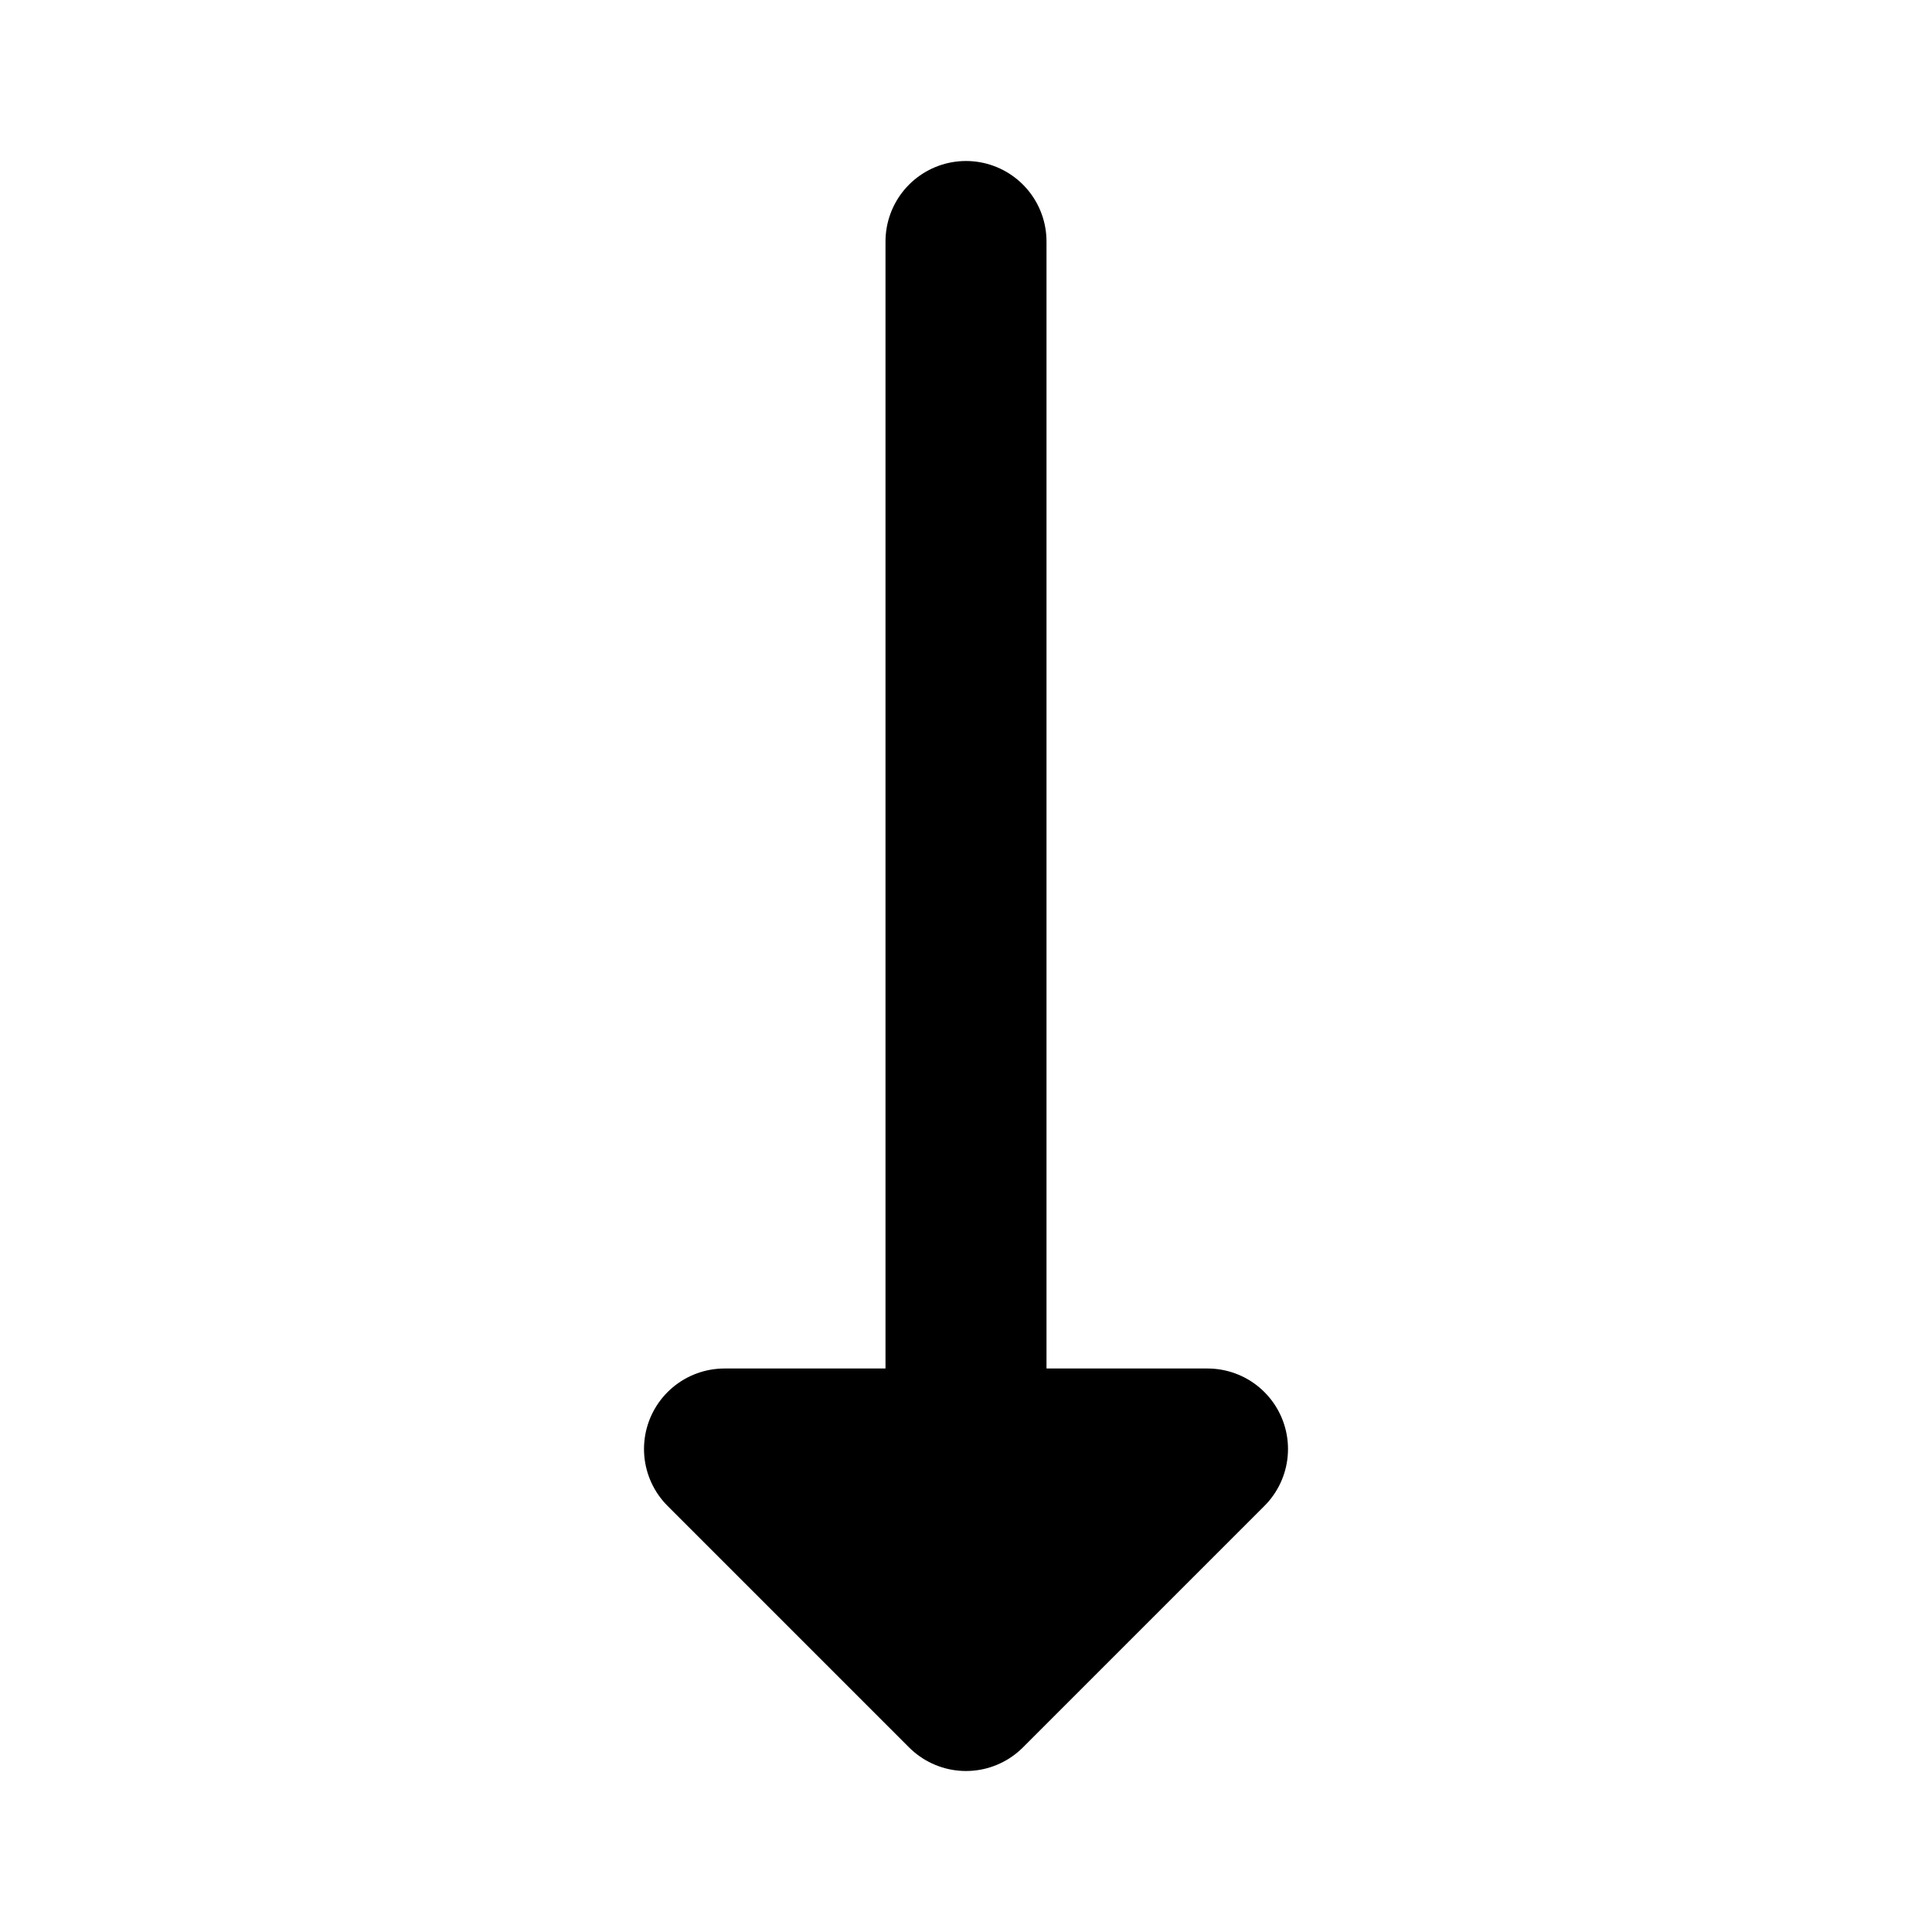
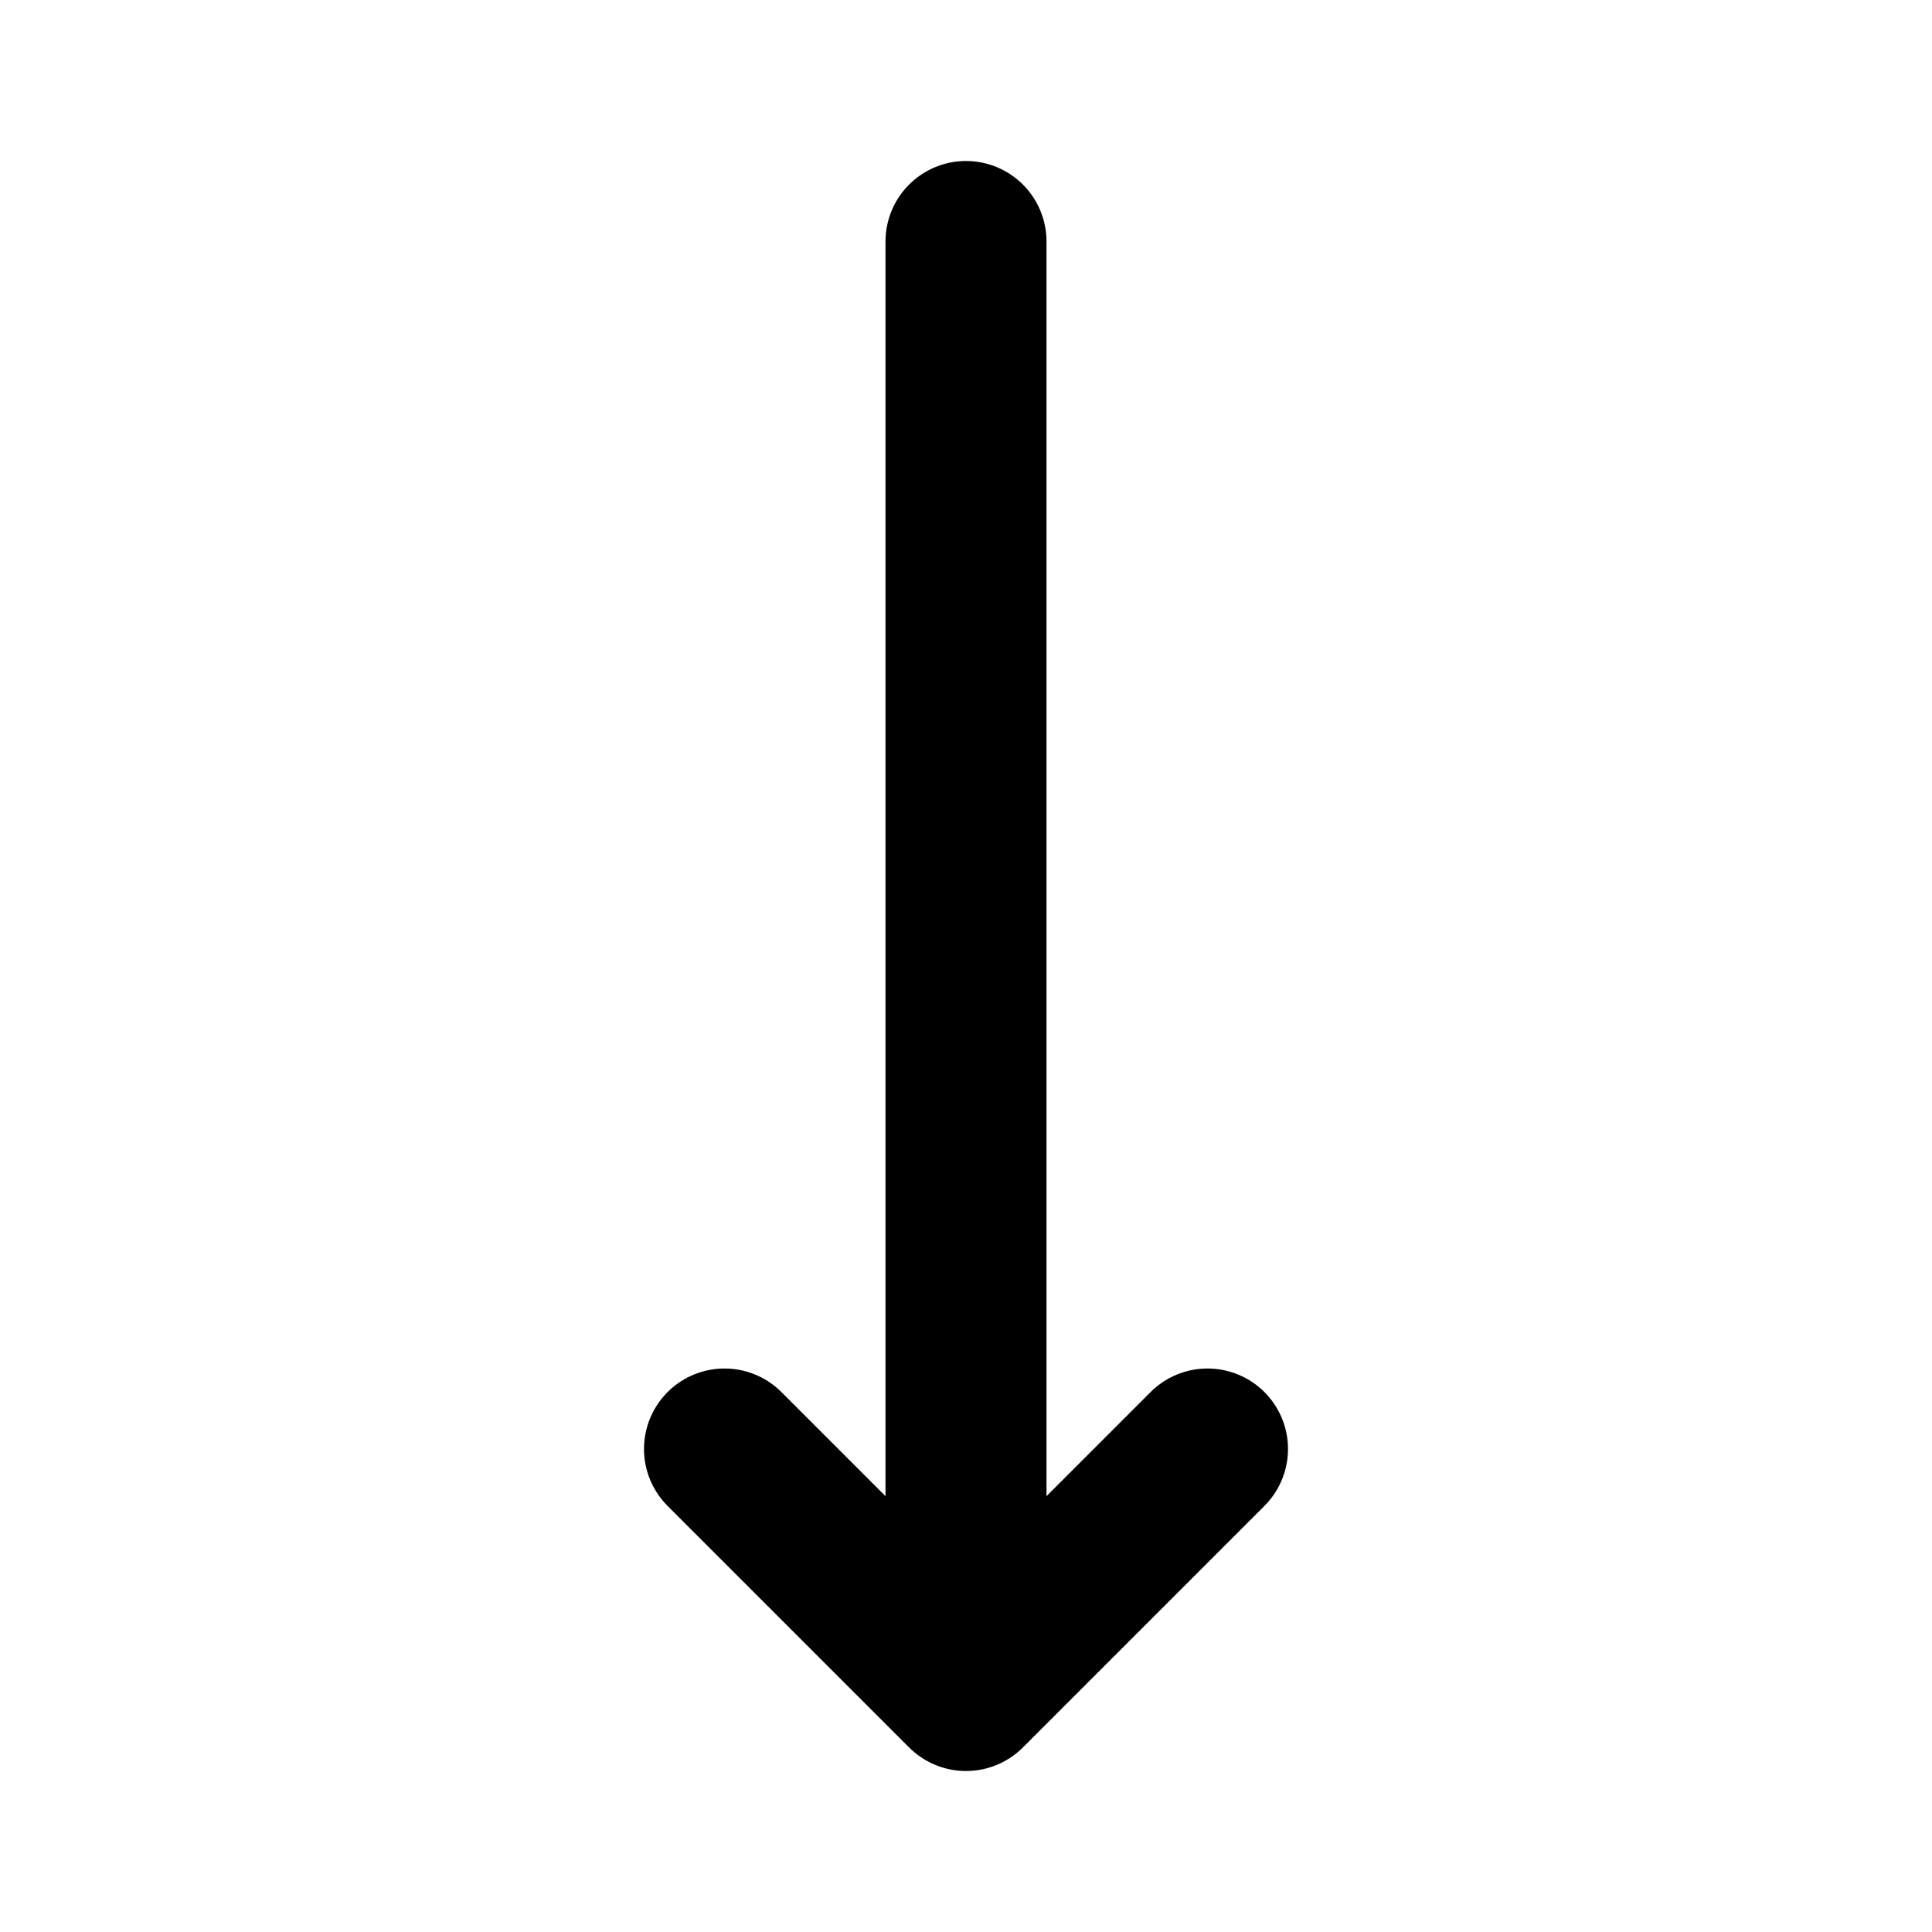
<svg xmlns="http://www.w3.org/2000/svg" class="i i-arrow-down-long" viewBox="0 0 24 24" fill="none" stroke="currentColor" stroke-width="2" stroke-linecap="round" stroke-linejoin="round">
-   <path d="m12 21-3-3h6l-3 3V3" />
+   <path d="m9 18 3 3 3-3M12 3v18" />
</svg>
